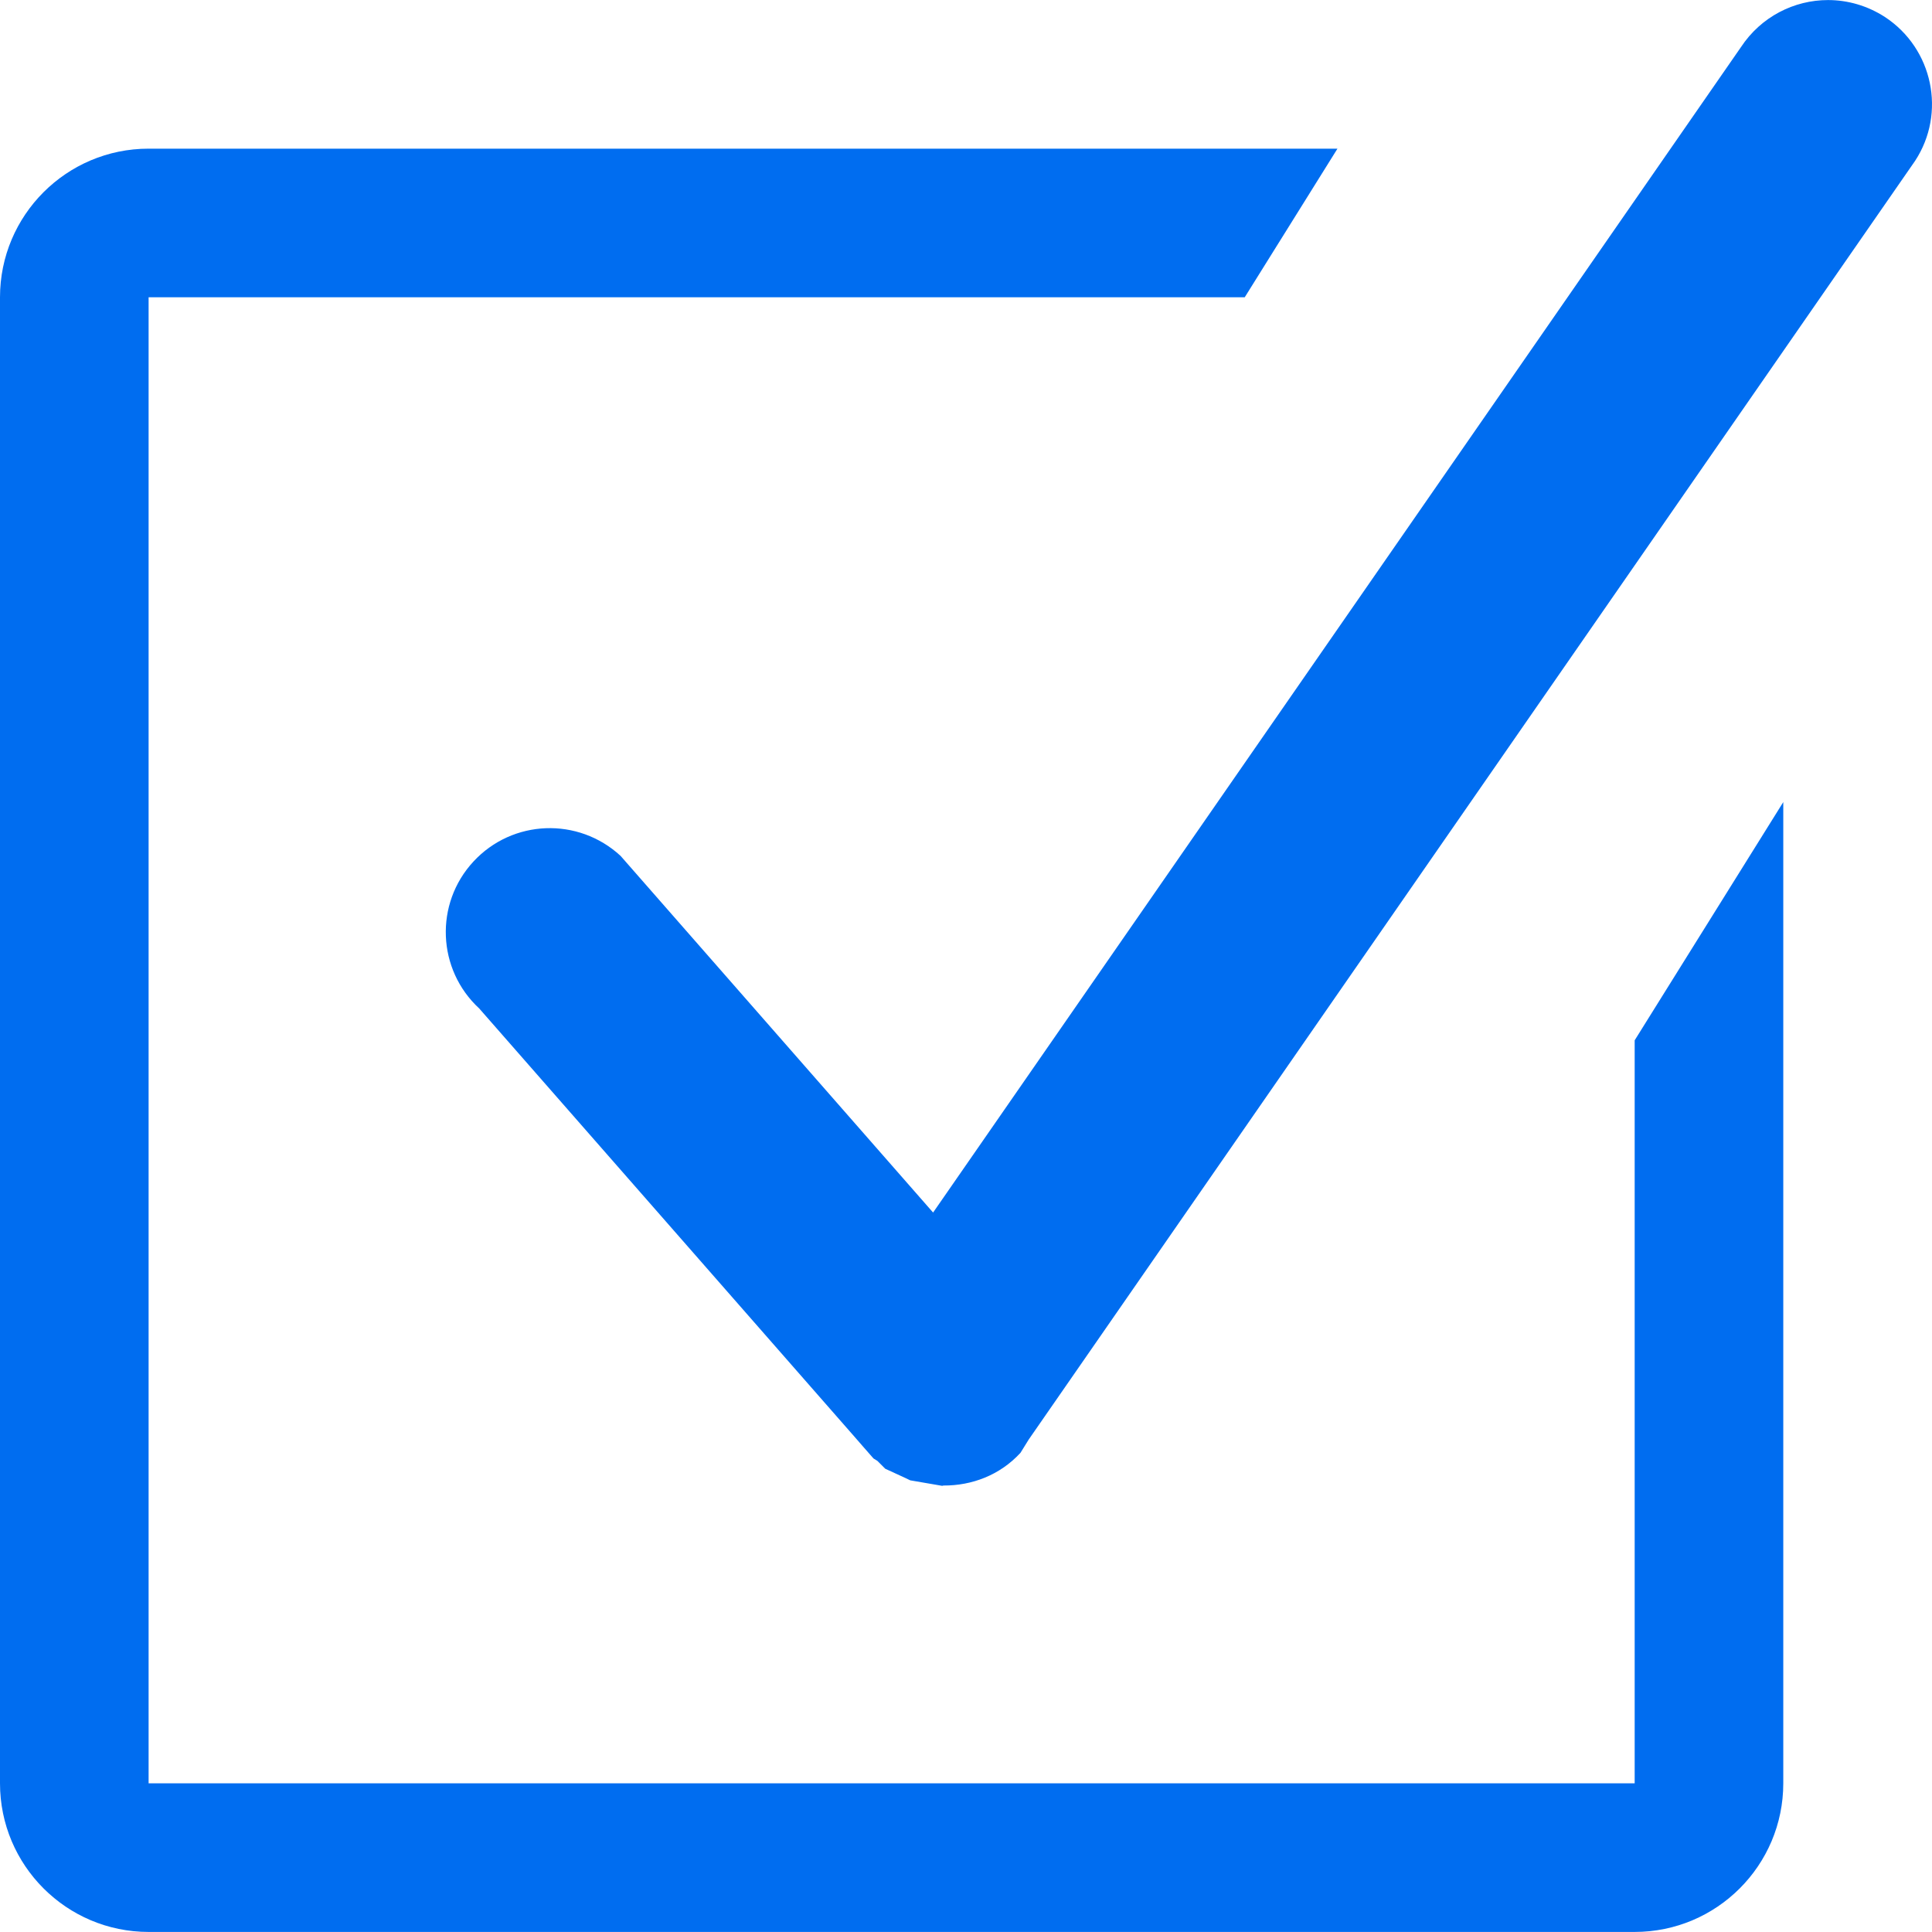
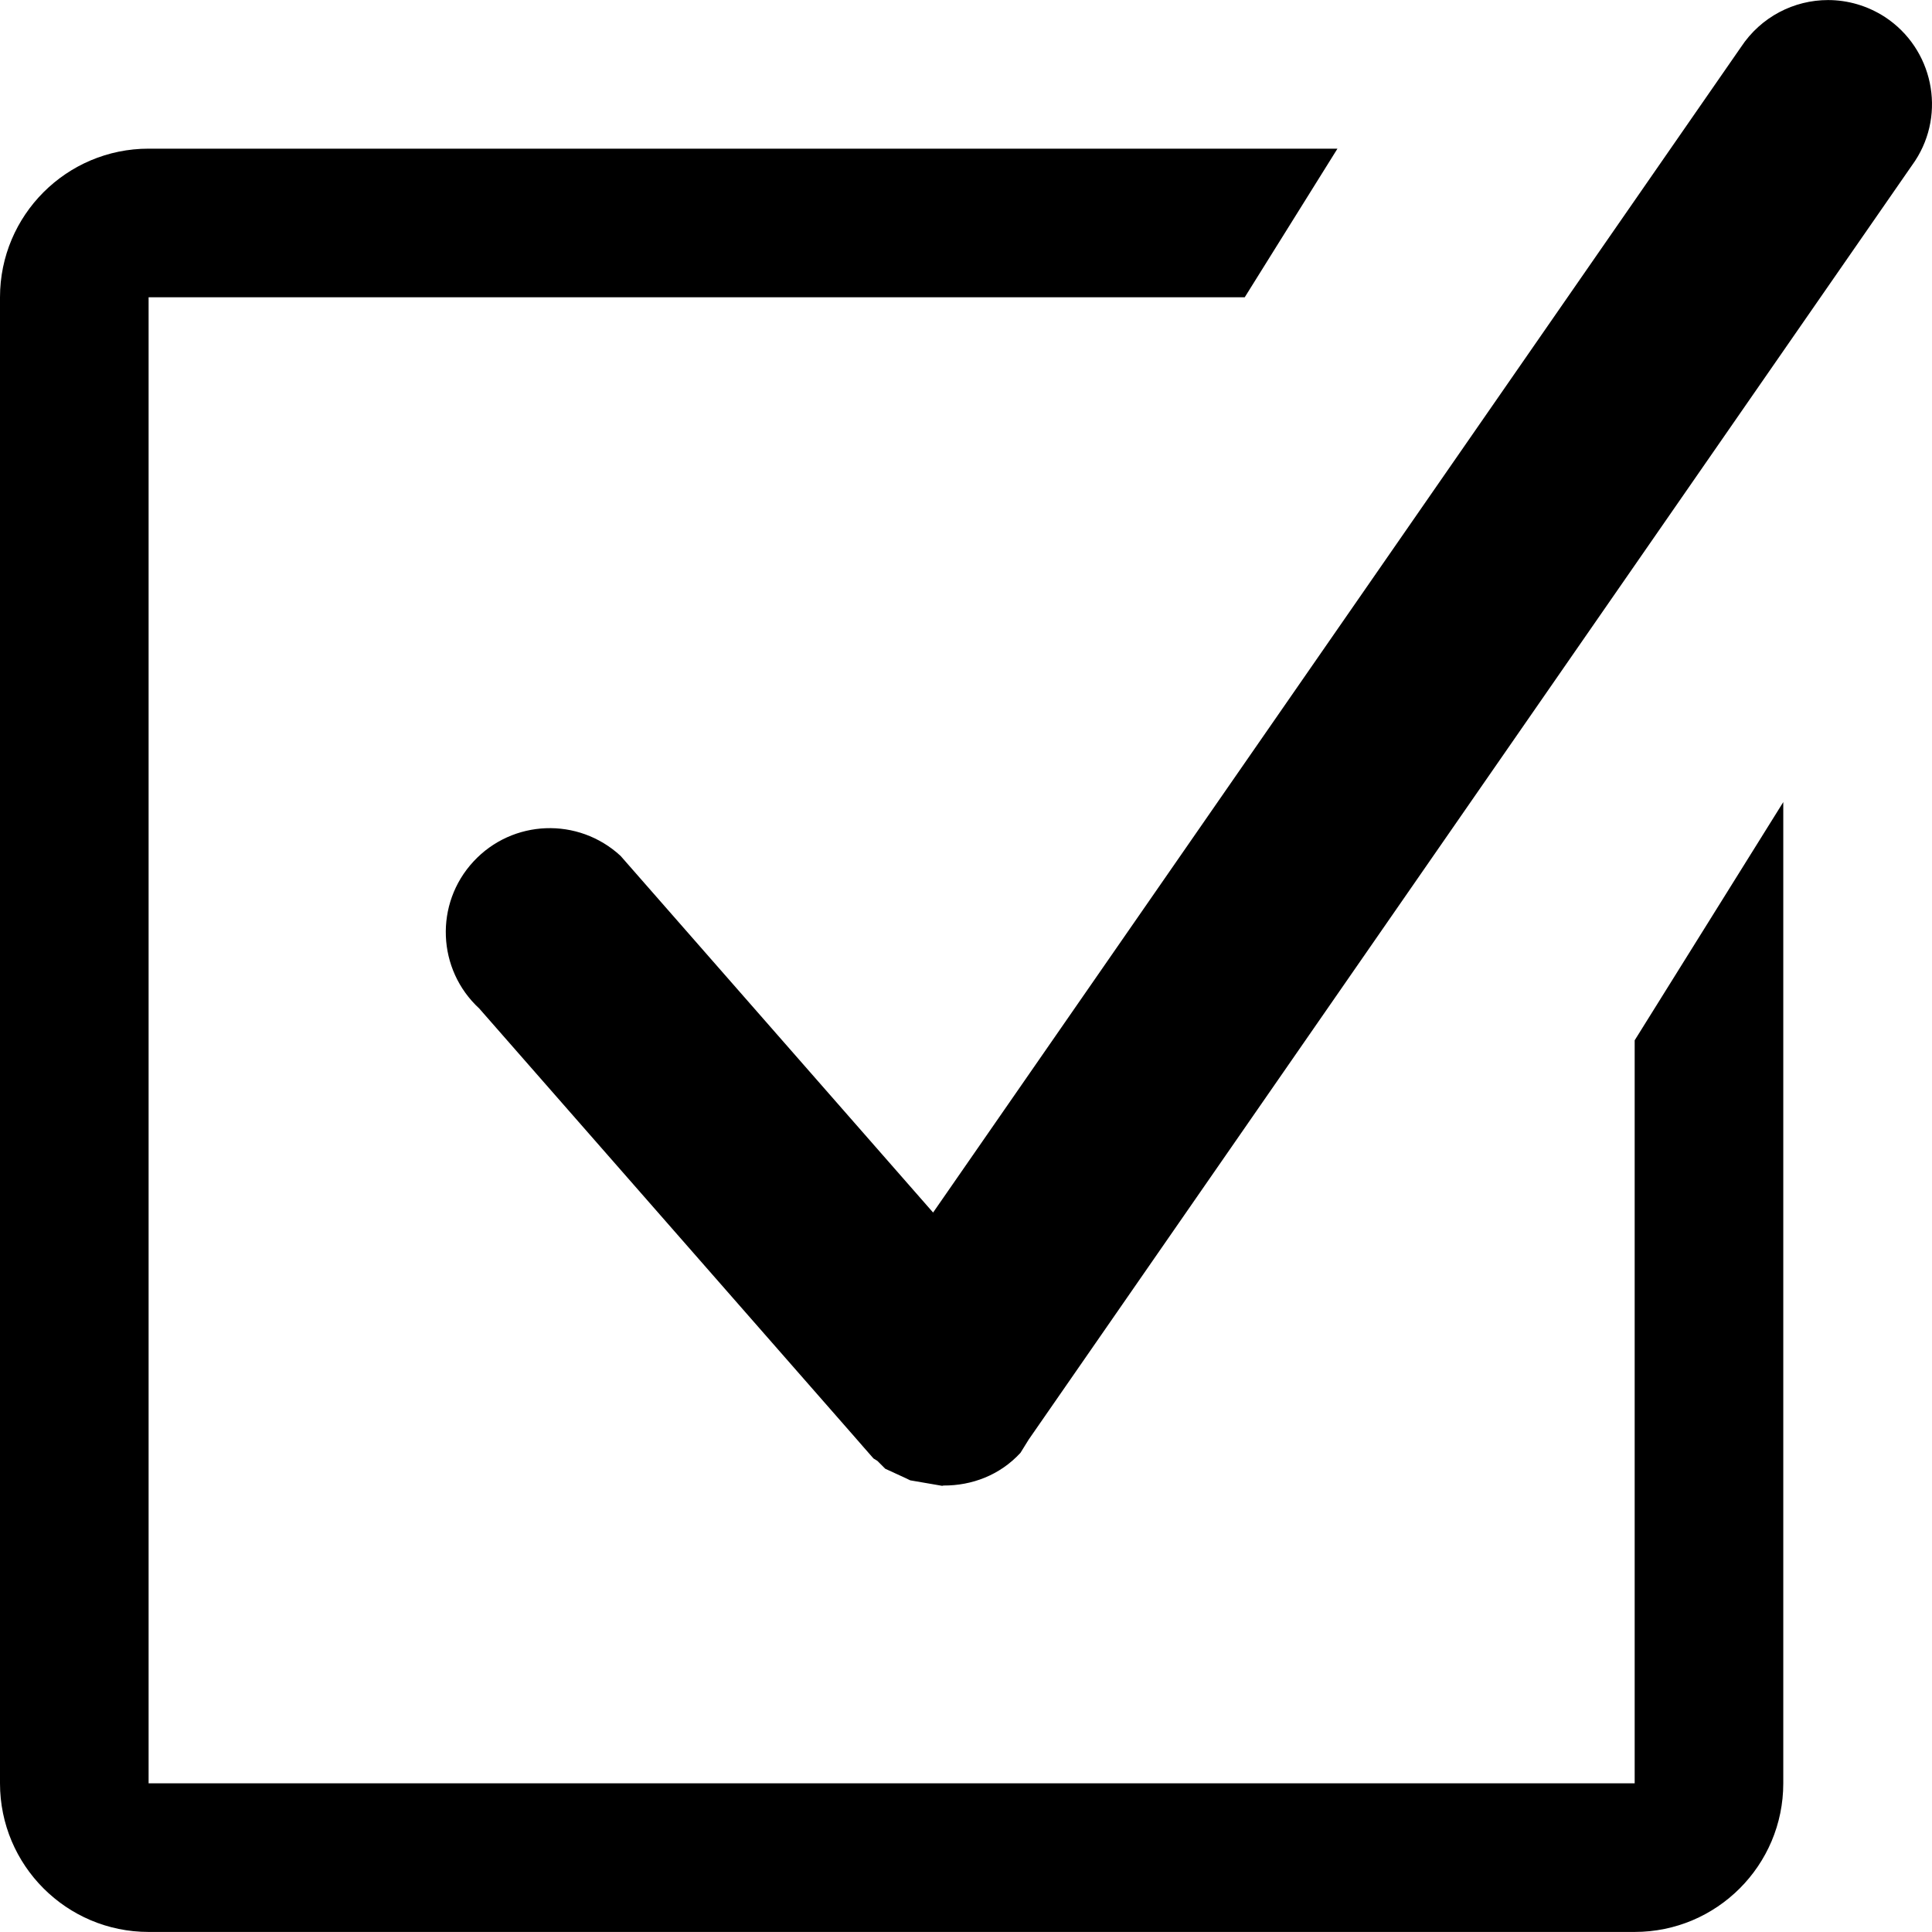
<svg xmlns="http://www.w3.org/2000/svg" version="1.1" id="Capa_1" x="0px" y="0px" viewBox="0 0 413.196 413.196" style="enable-background:new 0 0 413.196 413.196;" xml:space="preserve" width="512px" height="512px">
  <g>
    <g>
      <g>
        <g>
-           <path d="M349.607,381.402H31.782V63.577H266.21l19.832-31.782H31.782C14.239,31.794,0,46.033,0,63.577      v317.825c0,17.544,14.239,31.782,31.782,31.782h317.825c17.544,0,31.782-14.239,31.782-31.782v-209.86l-31.782,50.947V381.402z" fill="#006DF0" />
-           <path d="M403.129,3.635c-3.782-2.447-8.009-3.623-12.173-3.623c-7.246,0-14.334,3.56-18.625,10.075      l-172.77,249.238l-66.839-76.278c-9.058-8.359-23.106-7.818-31.465,1.208c-8.359,9.026-7.787,23.106,1.24,31.433l80.346,91.692      l1.939,2.225l2.034,2.32l0.826,0.509l1.684,1.684l4.354,2.002l0.985,0.477l6.833,1.176l0.286-0.064      c6.039,0.032,12.046-2.193,16.463-6.992l1.812-2.924l0.095-0.127L409.581,34.401C416.287,24.167,413.395,10.373,403.129,3.635z" fill="#006DF0" />
+           <path d="M349.607,381.402H31.782V63.577H266.21l19.832-31.782H31.782C14.239,31.794,0,46.033,0,63.577      v317.825c0,17.544,14.239,31.782,31.782,31.782h317.825c17.544,0,31.782-14.239,31.782-31.782v-209.86l-31.782,50.947V381.402z" />
+           <path d="M403.129,3.635c-3.782-2.447-8.009-3.623-12.173-3.623c-7.246,0-14.334,3.56-18.625,10.075      l-172.77,249.238l-66.839-76.278c-9.058-8.359-23.106-7.818-31.465,1.208c-8.359,9.026-7.787,23.106,1.24,31.433l80.346,91.692      l1.939,2.225l2.034,2.32l0.826,0.509l1.684,1.684l4.354,2.002l0.985,0.477l6.833,1.176l0.286-0.064      c6.039,0.032,12.046-2.193,16.463-6.992l1.812-2.924l0.095-0.127L409.581,34.401C416.287,24.167,413.395,10.373,403.129,3.635z" />
        </g>
      </g>
    </g>
  </g>
  <g>
</g>
  <g>
</g>
  <g>
</g>
  <g>
</g>
  <g>
</g>
  <g>
</g>
  <g>
</g>
  <g>
</g>
  <g>
</g>
  <g>
</g>
  <g>
</g>
  <g>
</g>
  <g>
</g>
  <g>
</g>
  <g>
</g>
</svg>
